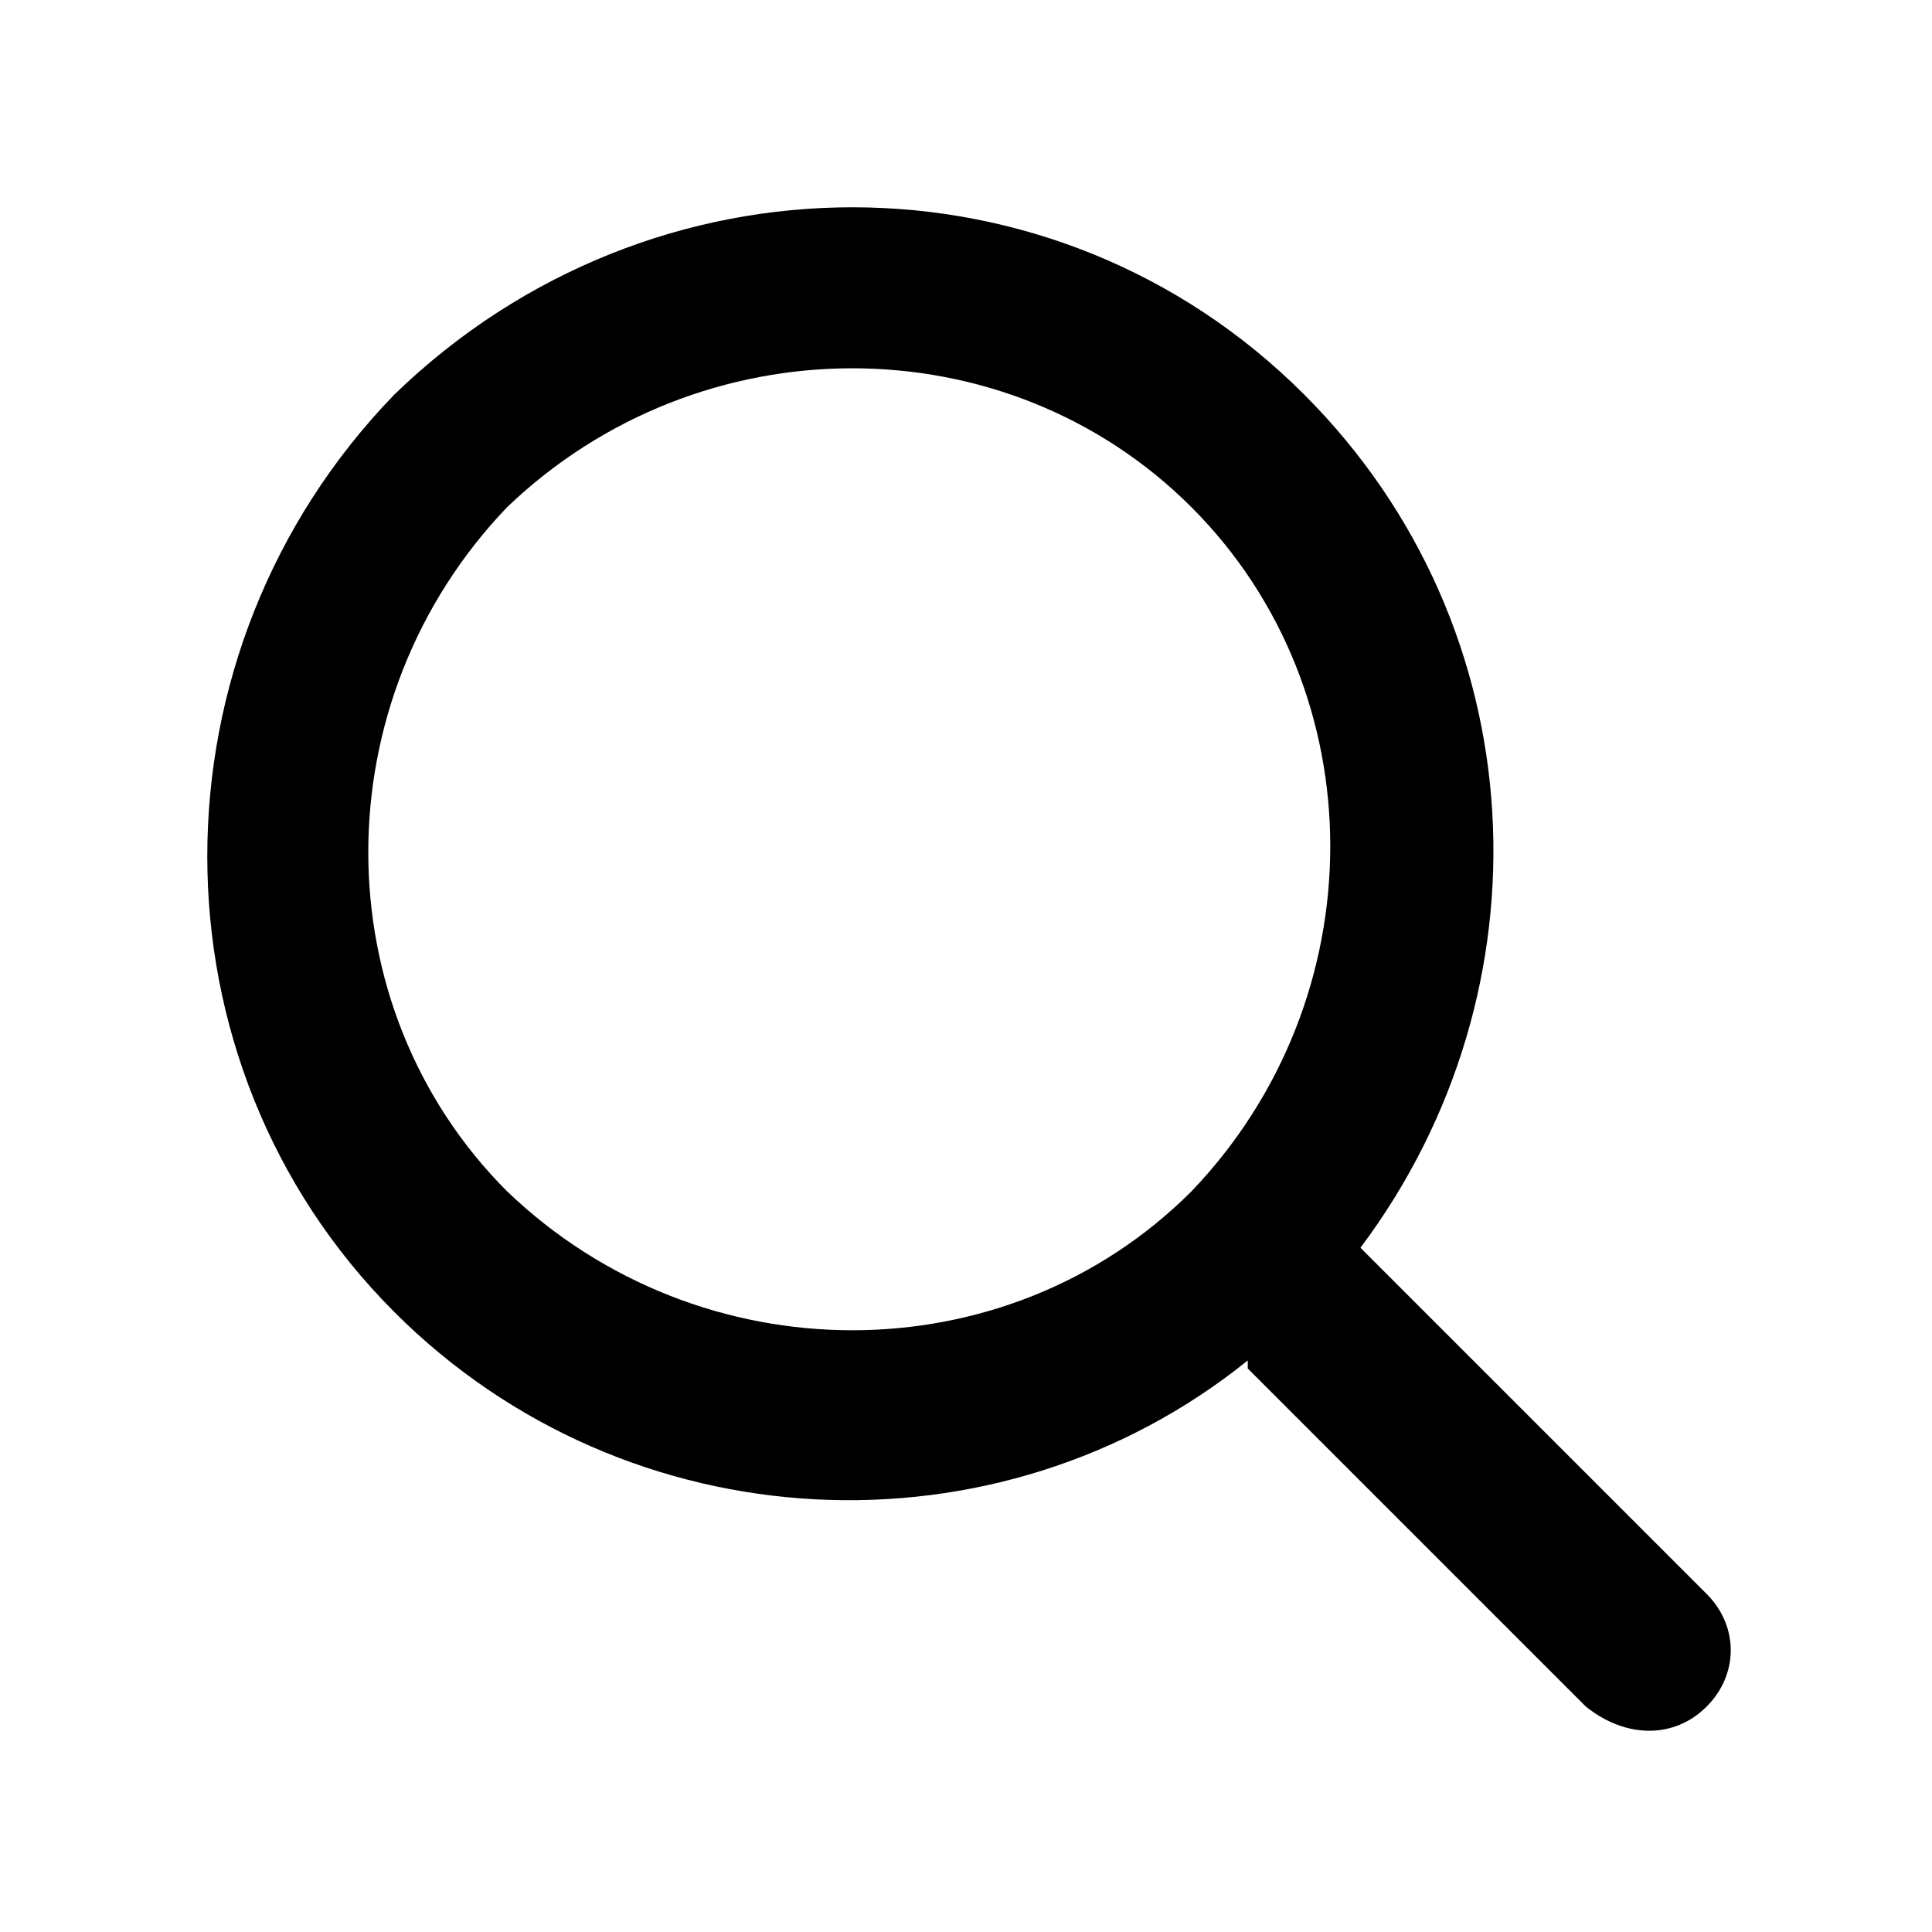
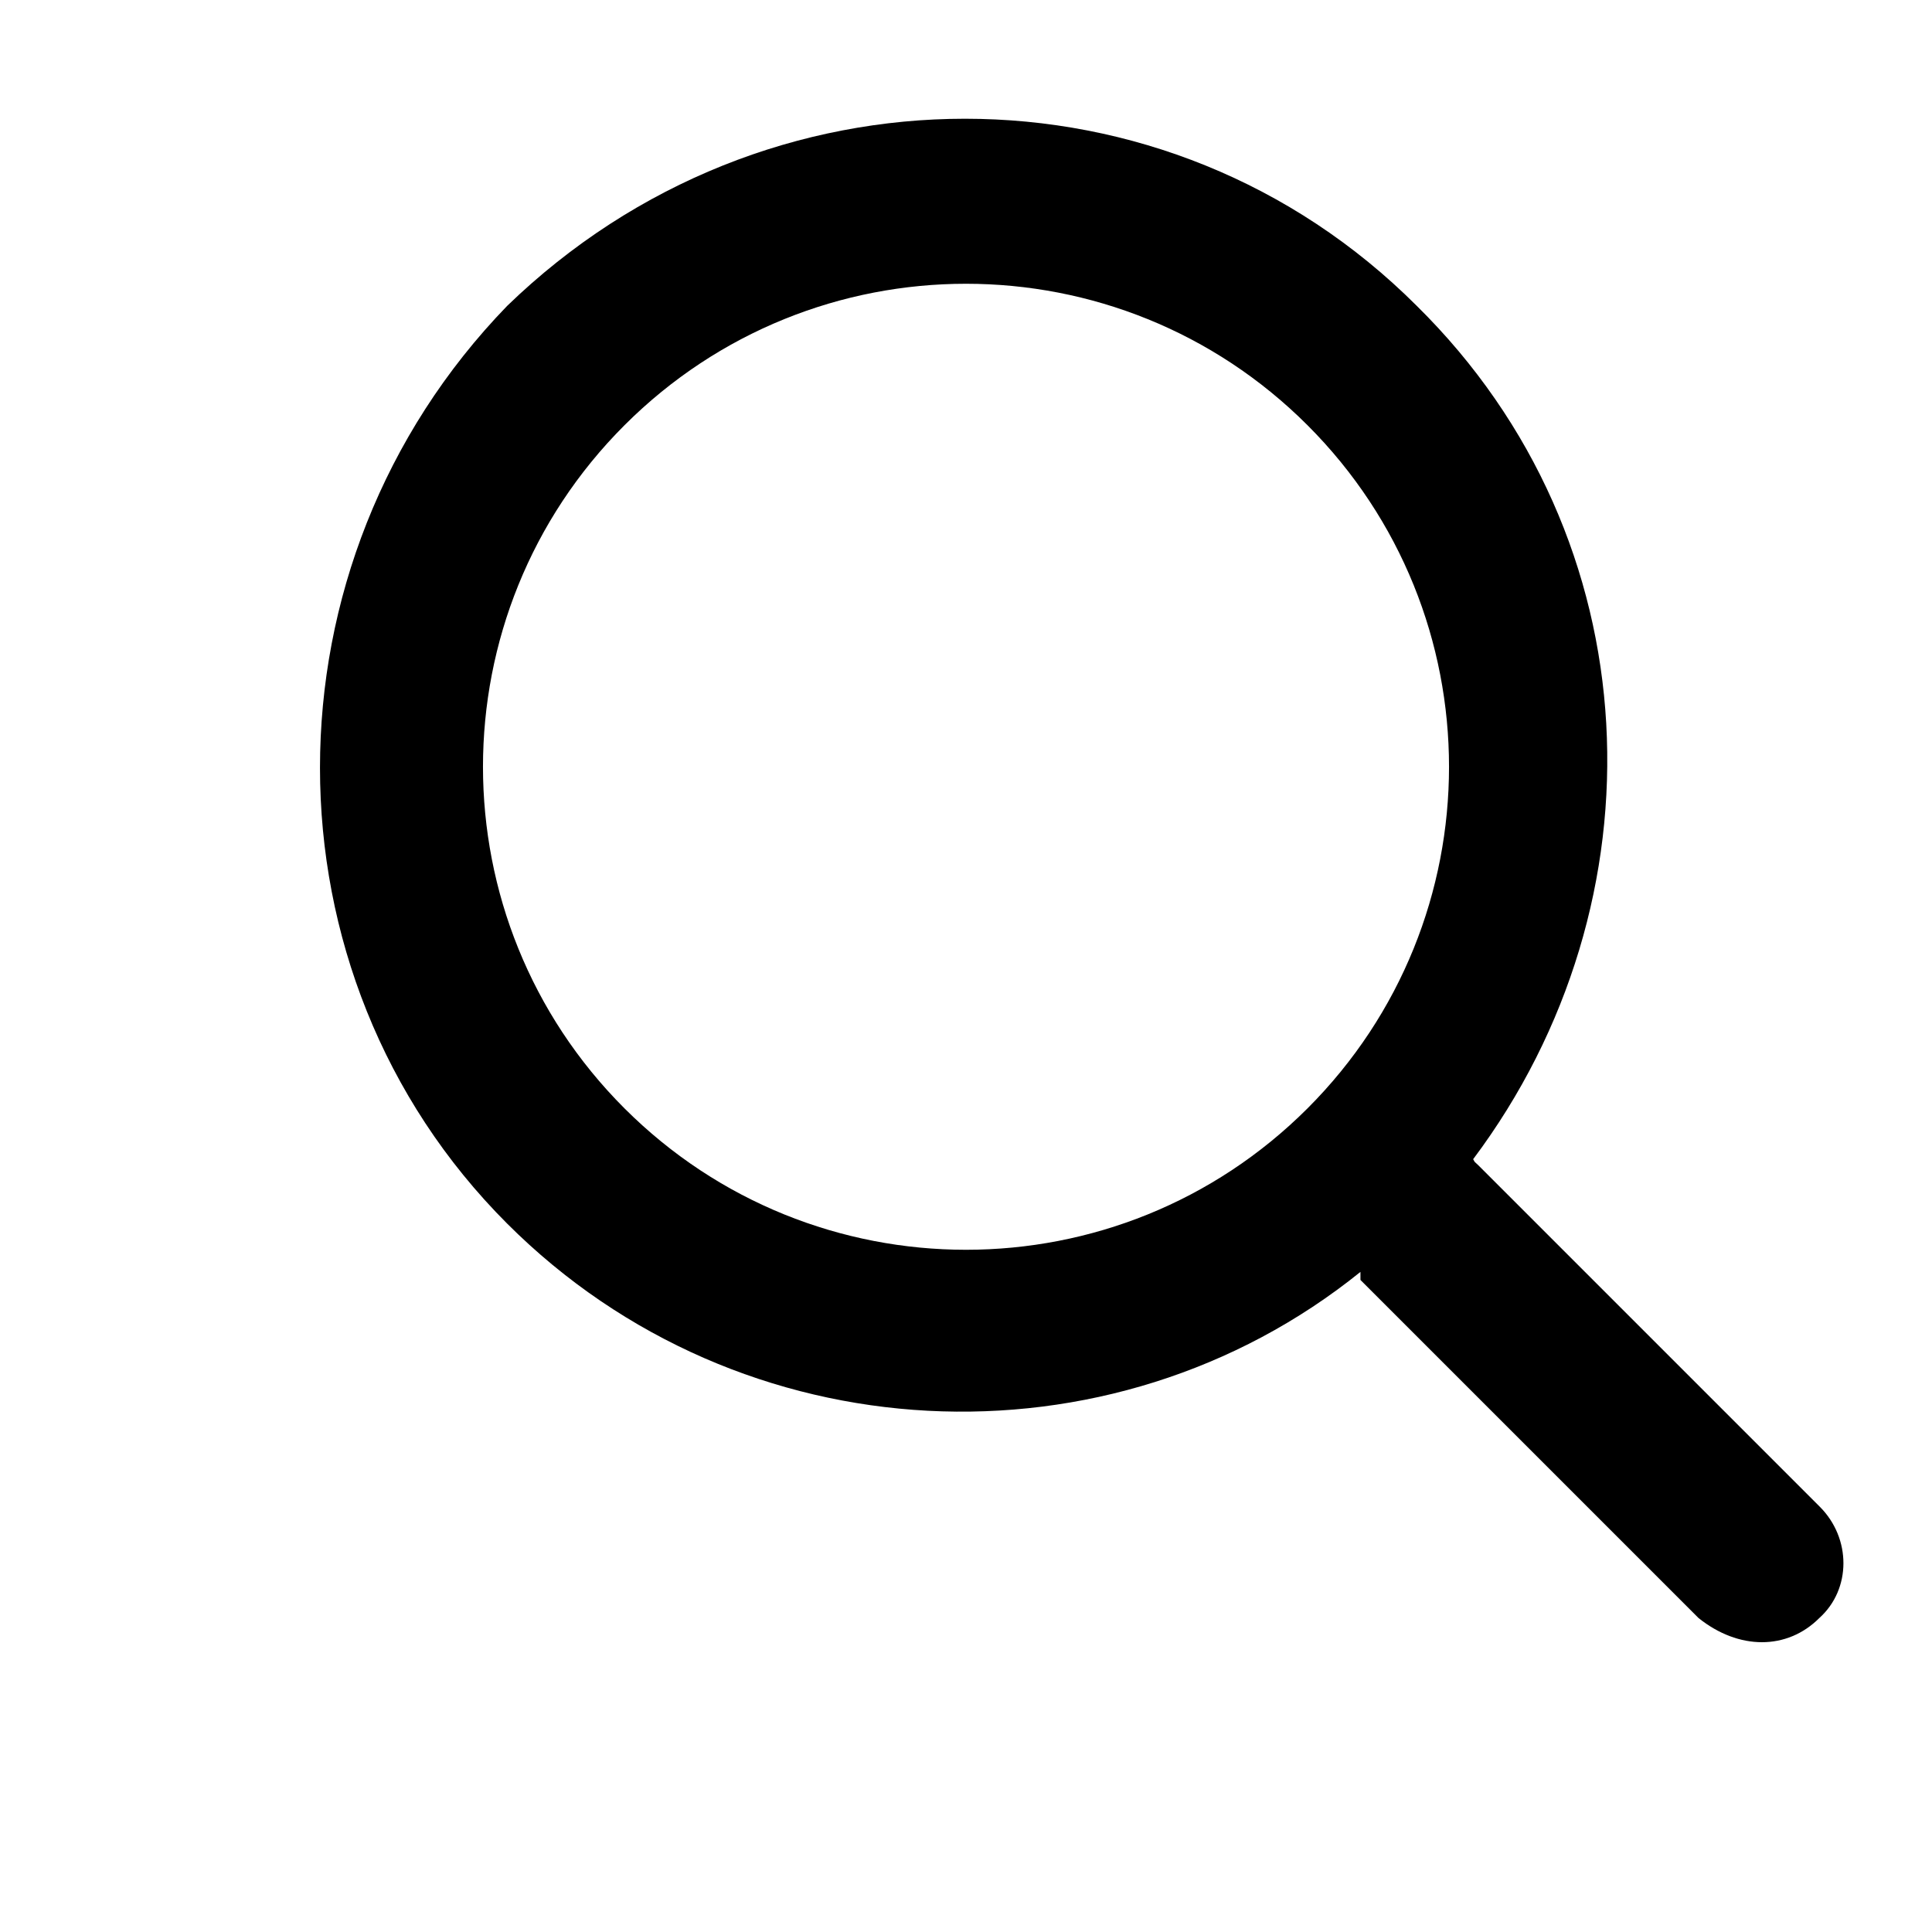
- <svg xmlns="http://www.w3.org/2000/svg" viewBox="0 0 24 24" width="24" height="24">
-   <path d="M16.9,15.5c2.4-3.2,2.2-7.7-0.7-10.6c-3.1-3.1-8.1-3.1-11.3,0c-3.1,3.2-3.1,8.3,0,11.4     c2.9,2.9,7.5,3.1,10.6,0.6c0,0.1,0,0.1,0,0.1l4.2,4.2c0.5,0.4,1.1,0.4,1.5,0c0.4-0.4,0.4-1,0-1.4L16.9,15.5     C16.9,15.5,16.9,15.5,16.9,15.5L16.9,15.5z M14.8,6.3c2.3,2.3,2.3,6.1,0,8.5c-2.3,2.3-6.1,2.3-8.5,0C4,12.5,4,8.7,6.3,6.3     C8.7,4,12.5,4,14.8,6.3z" />
+ <svg xmlns="http://www.w3.org/2000/svg" width="24" height="24" viewBox="0 0 24 24" fill="none">
+   <path fill-rule="evenodd" clip-rule="evenodd" d="M18.3 14.4C20.7 11.2 20.542 6.7 17.6 3.8C14.5 0.7 9.5 0.7 6.3 3.8C3.2 7 3.2 12.1 6.3 15.2C9.2 18.1 13.8 18.3 16.9 15.8C16.9 15.9 16.9 15.9 16.9 15.9L21.1 20.1C21.6 20.5 22.2 20.5 22.6 20.1C23 19.741 22.997 19.108 22.607 18.718L18.364 14.475C18.349 14.46 18.334 14.446 18.319 14.433ZM16.243 5.283C18.586 7.626 18.586 11.425 16.243 13.768C13.899 16.111 10.101 16.111 7.757 13.768C5.414 11.425 5.414 7.626 7.757 5.283C10.101 2.939 13.899 2.939 16.243 5.283Z" fill="currentColor" />
</svg>
